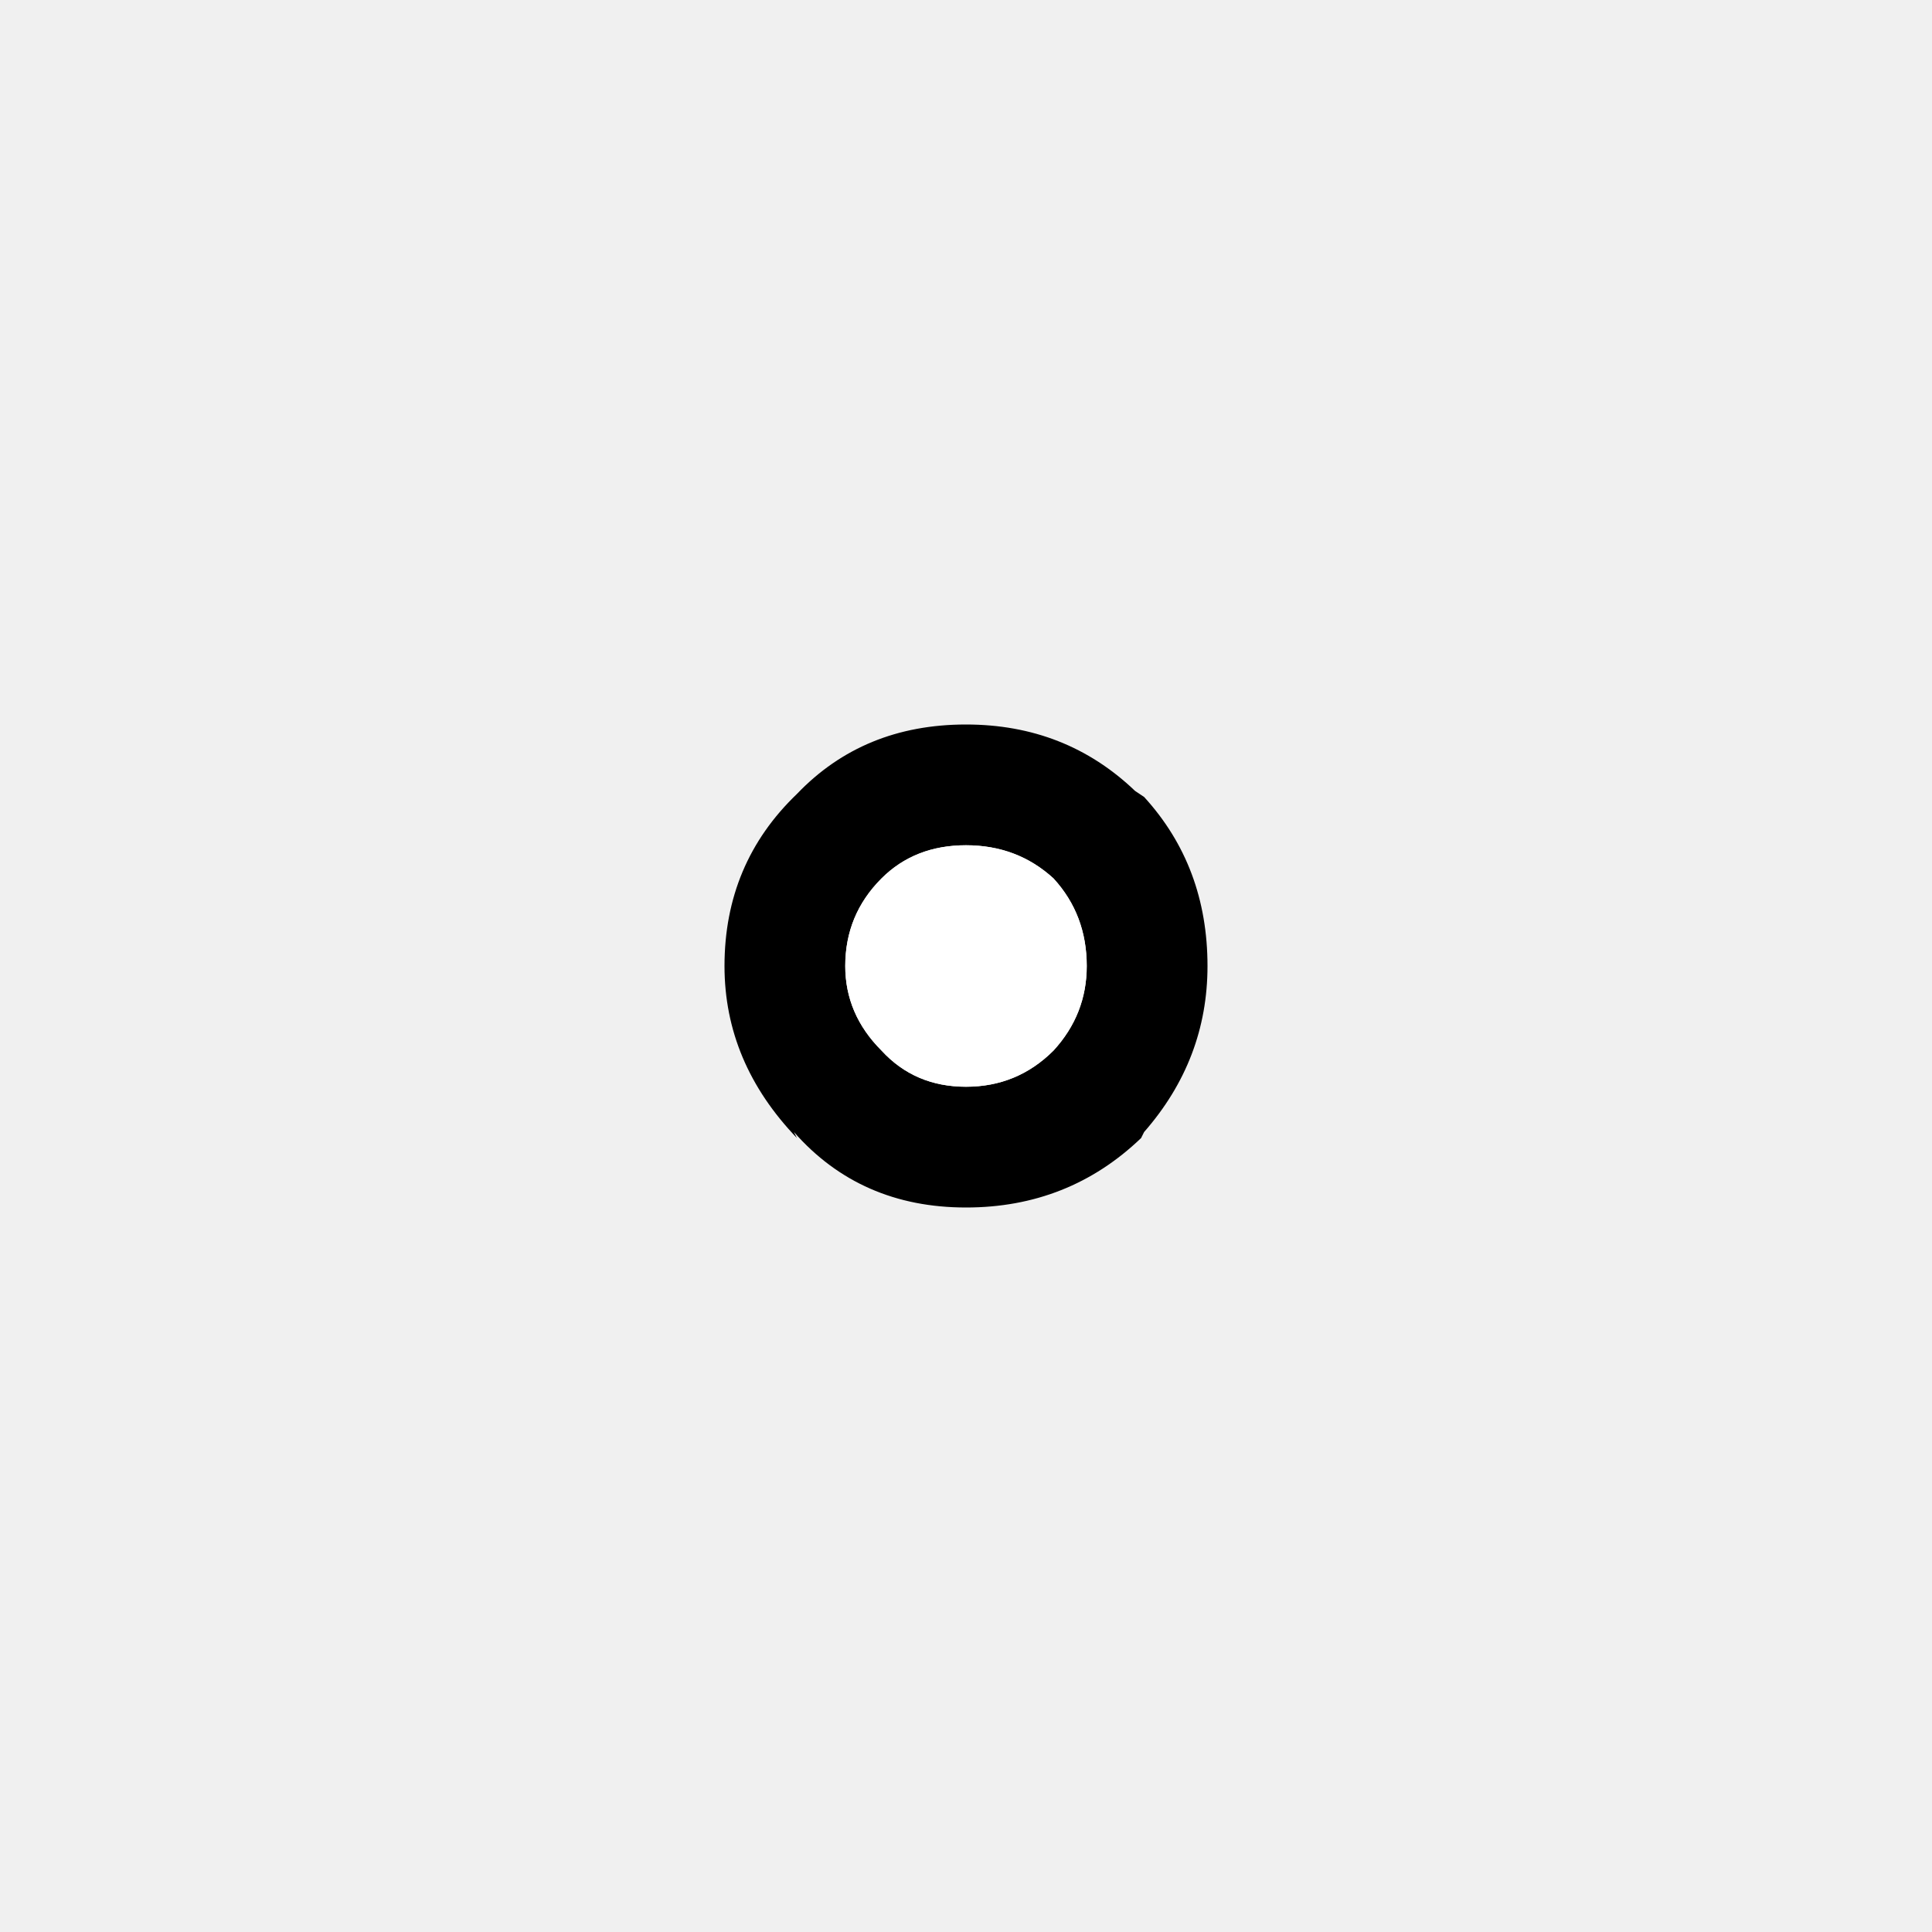
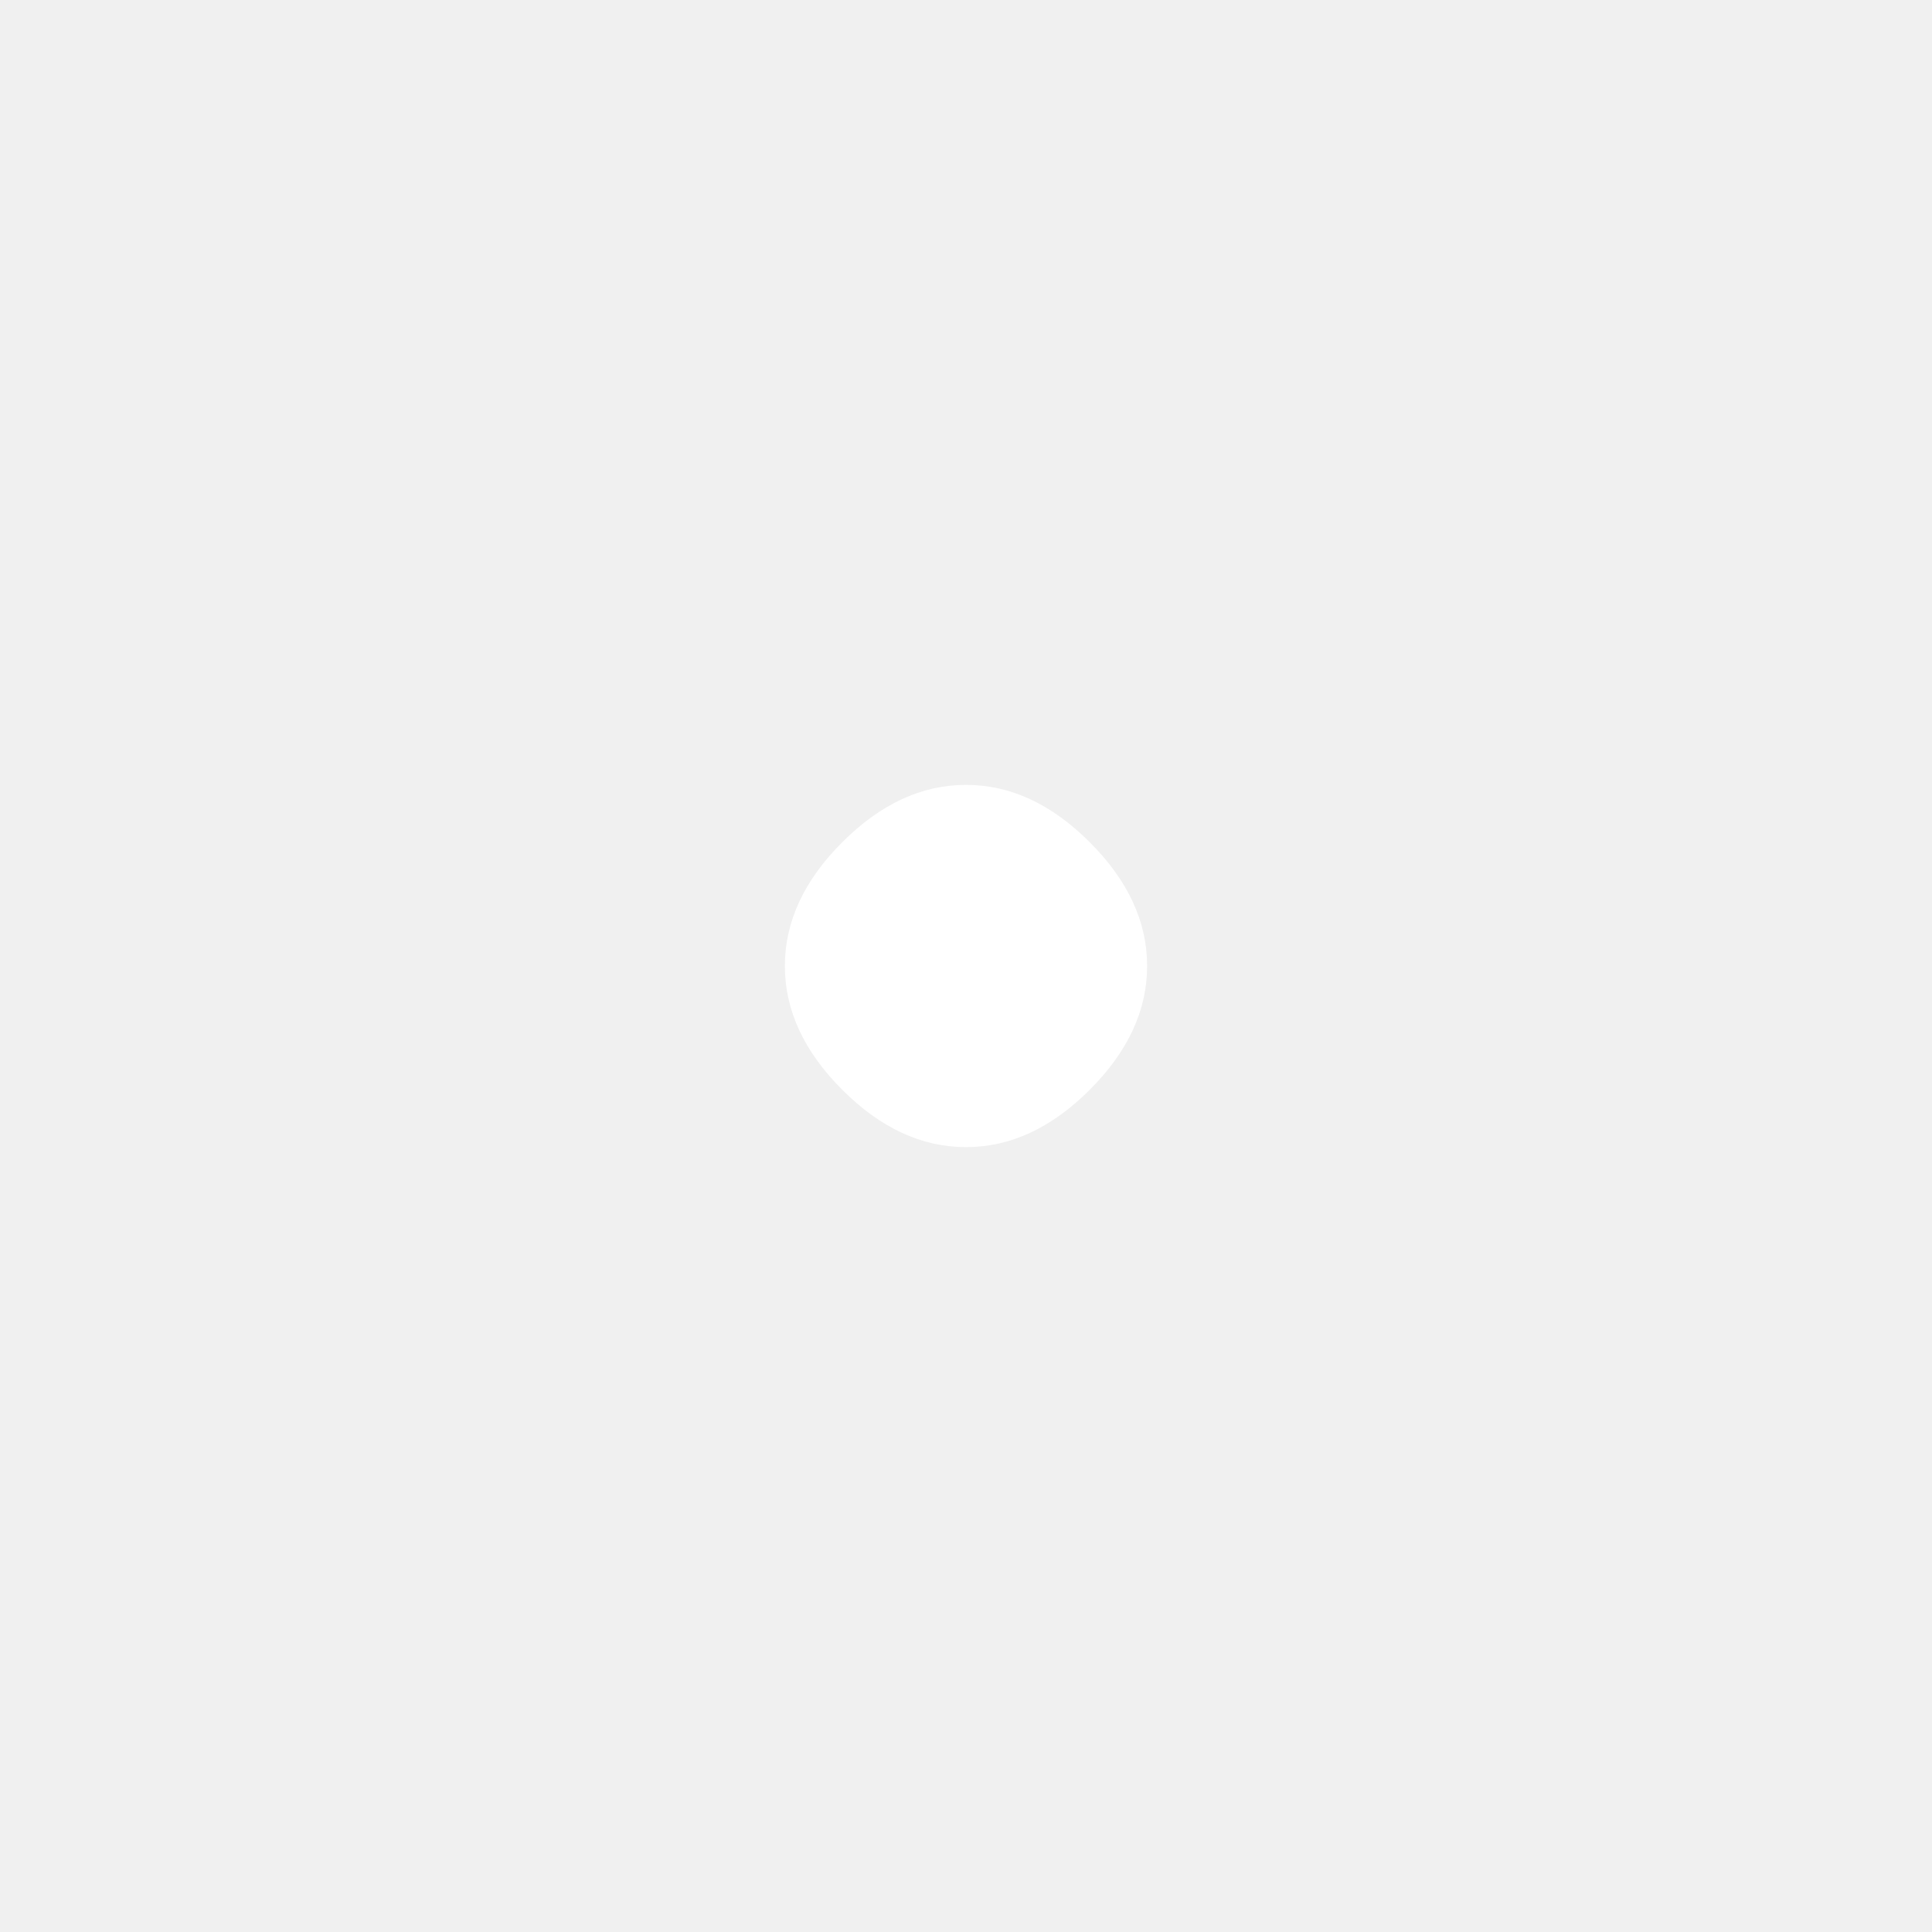
<svg xmlns="http://www.w3.org/2000/svg" width="32" height="32">
-   <defs />
  <g>
-     <path stroke="none" fill="#000000" d="M16 18 Q16.85 18 17.45 17.4 18 16.8 18 16 18 15.15 17.45 14.55 16.85 14 16 14 15.15 14 14.6 14.55 14 15.15 14 16 14 16.8 14.6 17.4 15.15 18 16 18 M16 12 Q17.65 12 18.8 13.1 L18.95 13.2 Q20 14.35 20 16 20 17.55 18.95 18.75 L18.9 18.85 Q17.7 20 16 20 14.25 20 13.15 18.75 L13.2 18.85 Q12 17.6 12 16 12 14.3 13.2 13.15 14.3 12 16 12" />
-     <path stroke="none" fill="#FFFFFF" d="M16 18 Q15.15 18 14.6 17.4 14 16.8 14 16 14 15.15 14.6 14.55 15.15 14 16 14 16.85 14 17.45 14.55 18 15.15 18 16 18 16.8 17.45 17.4 16.85 18 16 18" />
+     <path stroke="none" fill="#FFFFFF" d="M16 19 Q14.9 19 13.95 18.05 13 17.1 13 16 13 14.9 13.95 13.95 14.9 13 16 13 17.1 13 18.05 13.95 19 14.9 19 16 19 17.1 18.05 18.05 17.1 19 16 19" />
  </g>
</svg>
